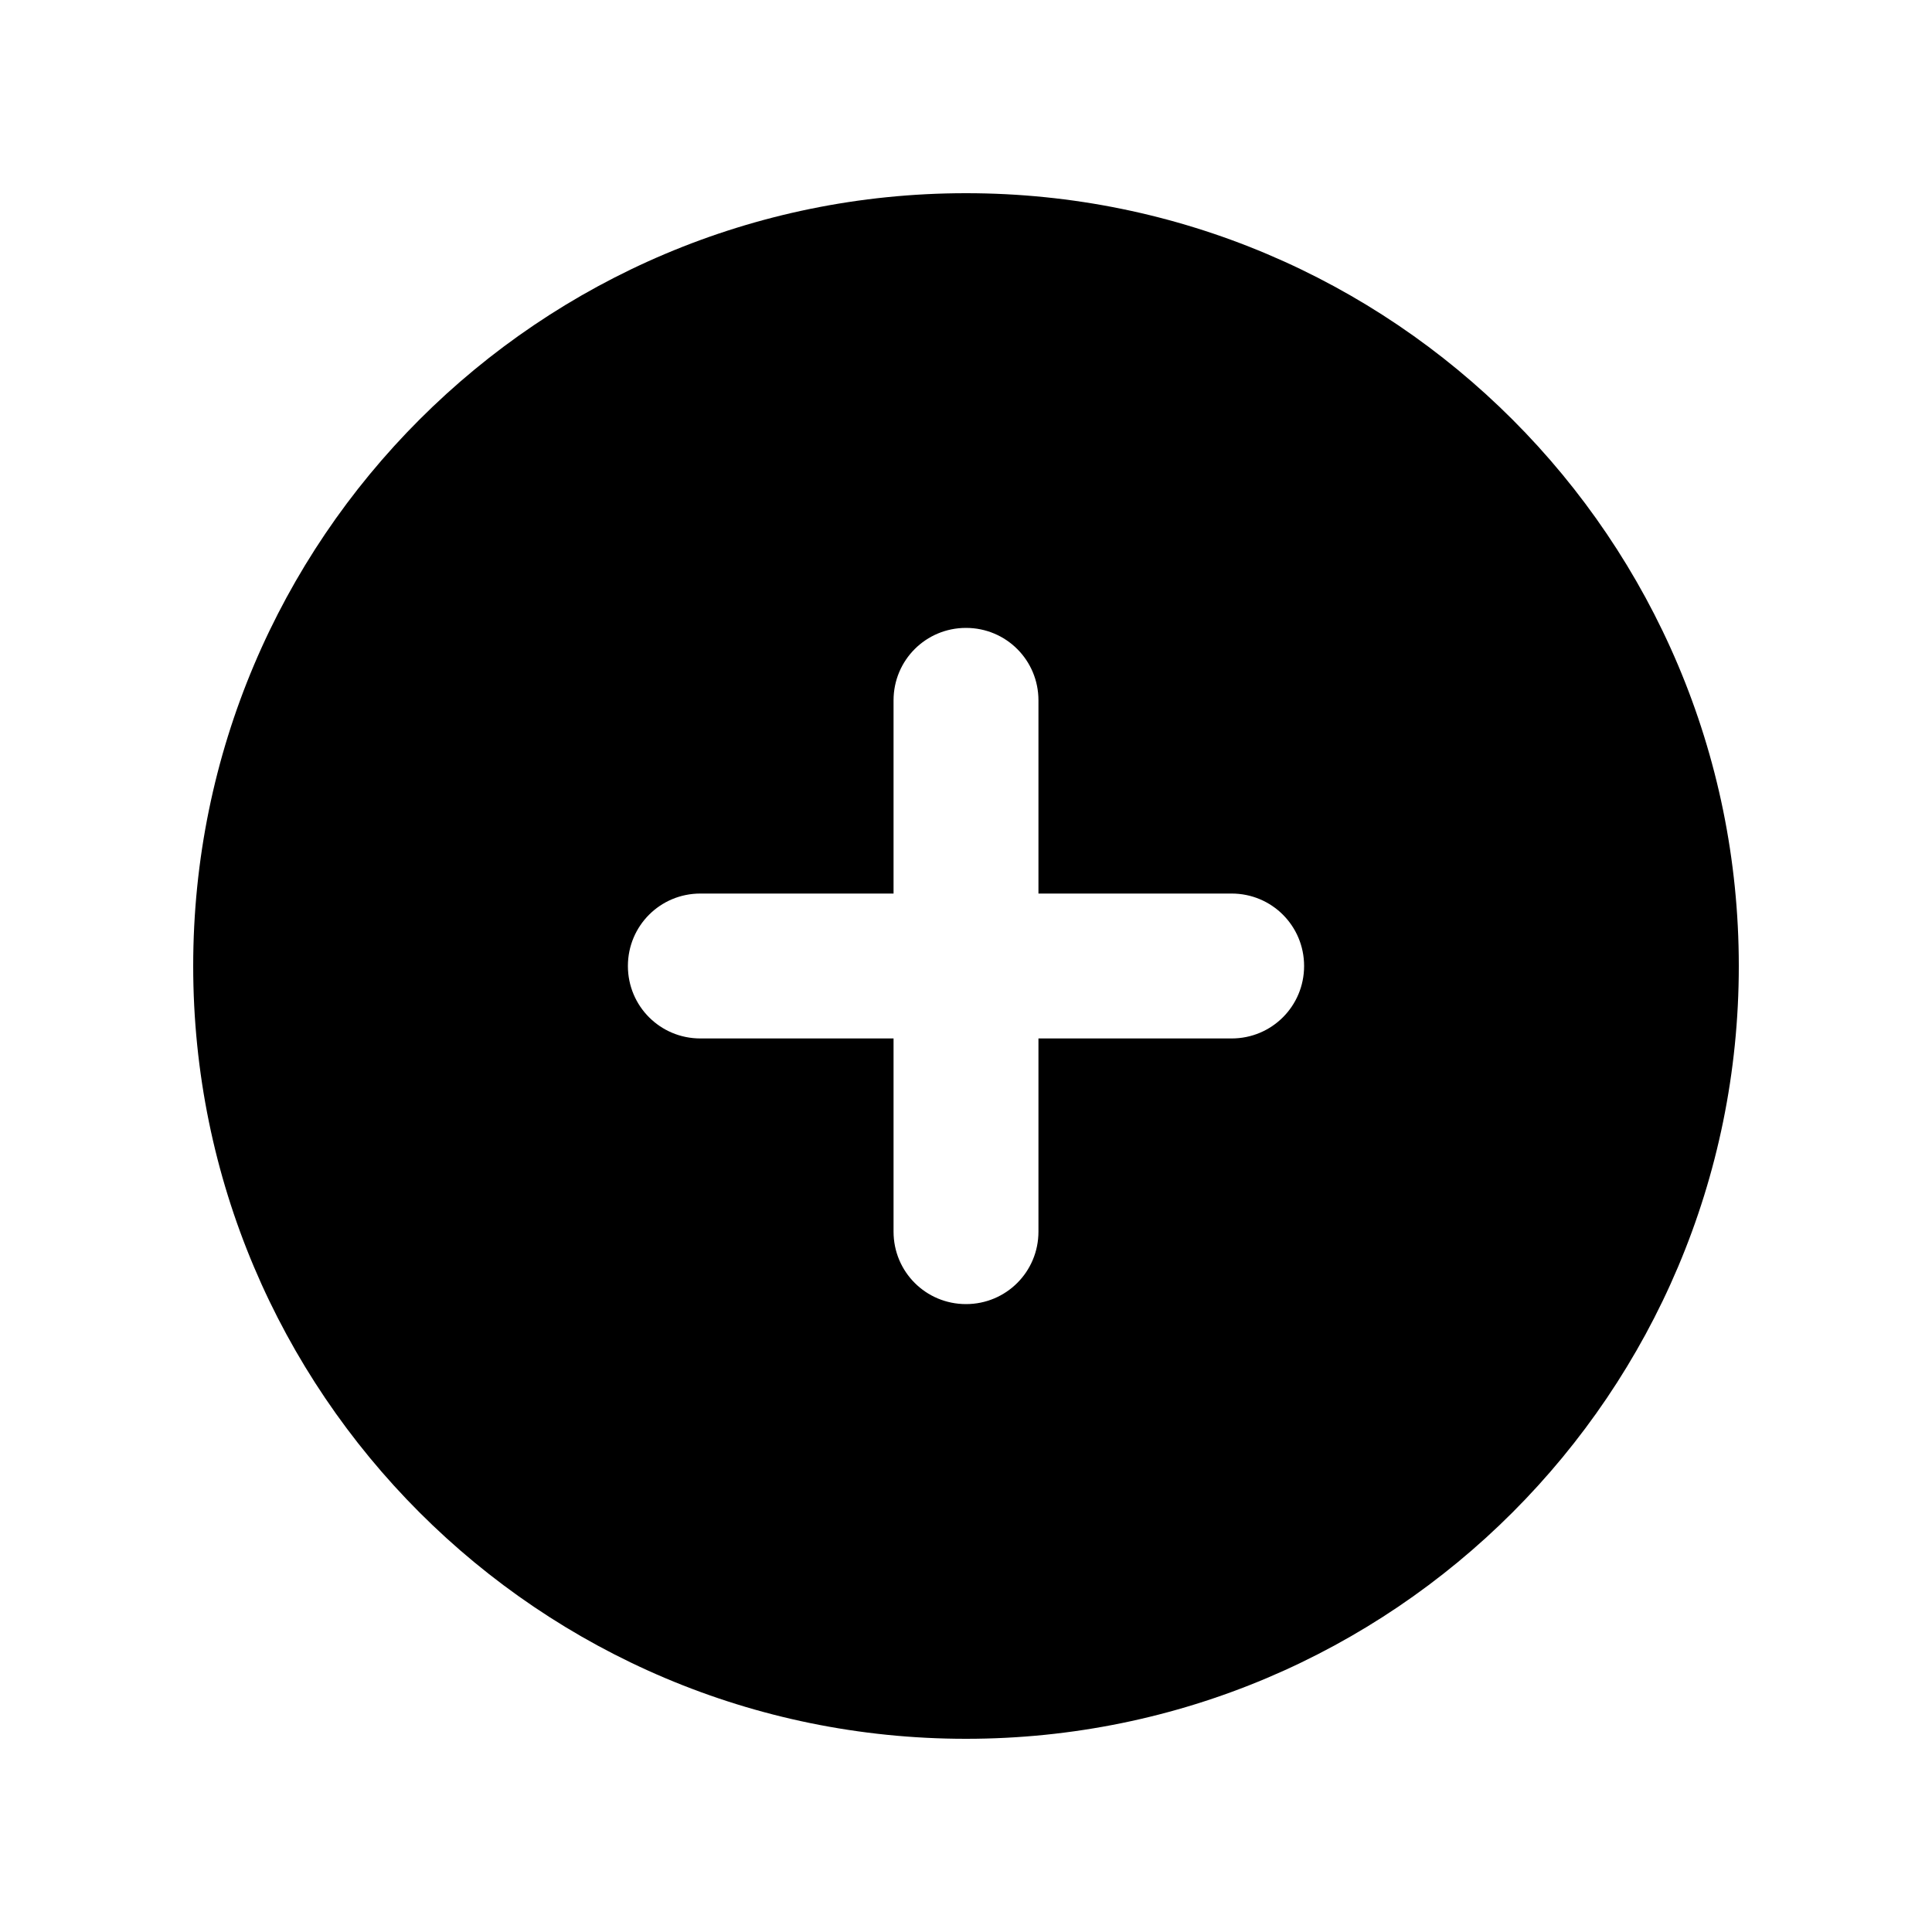
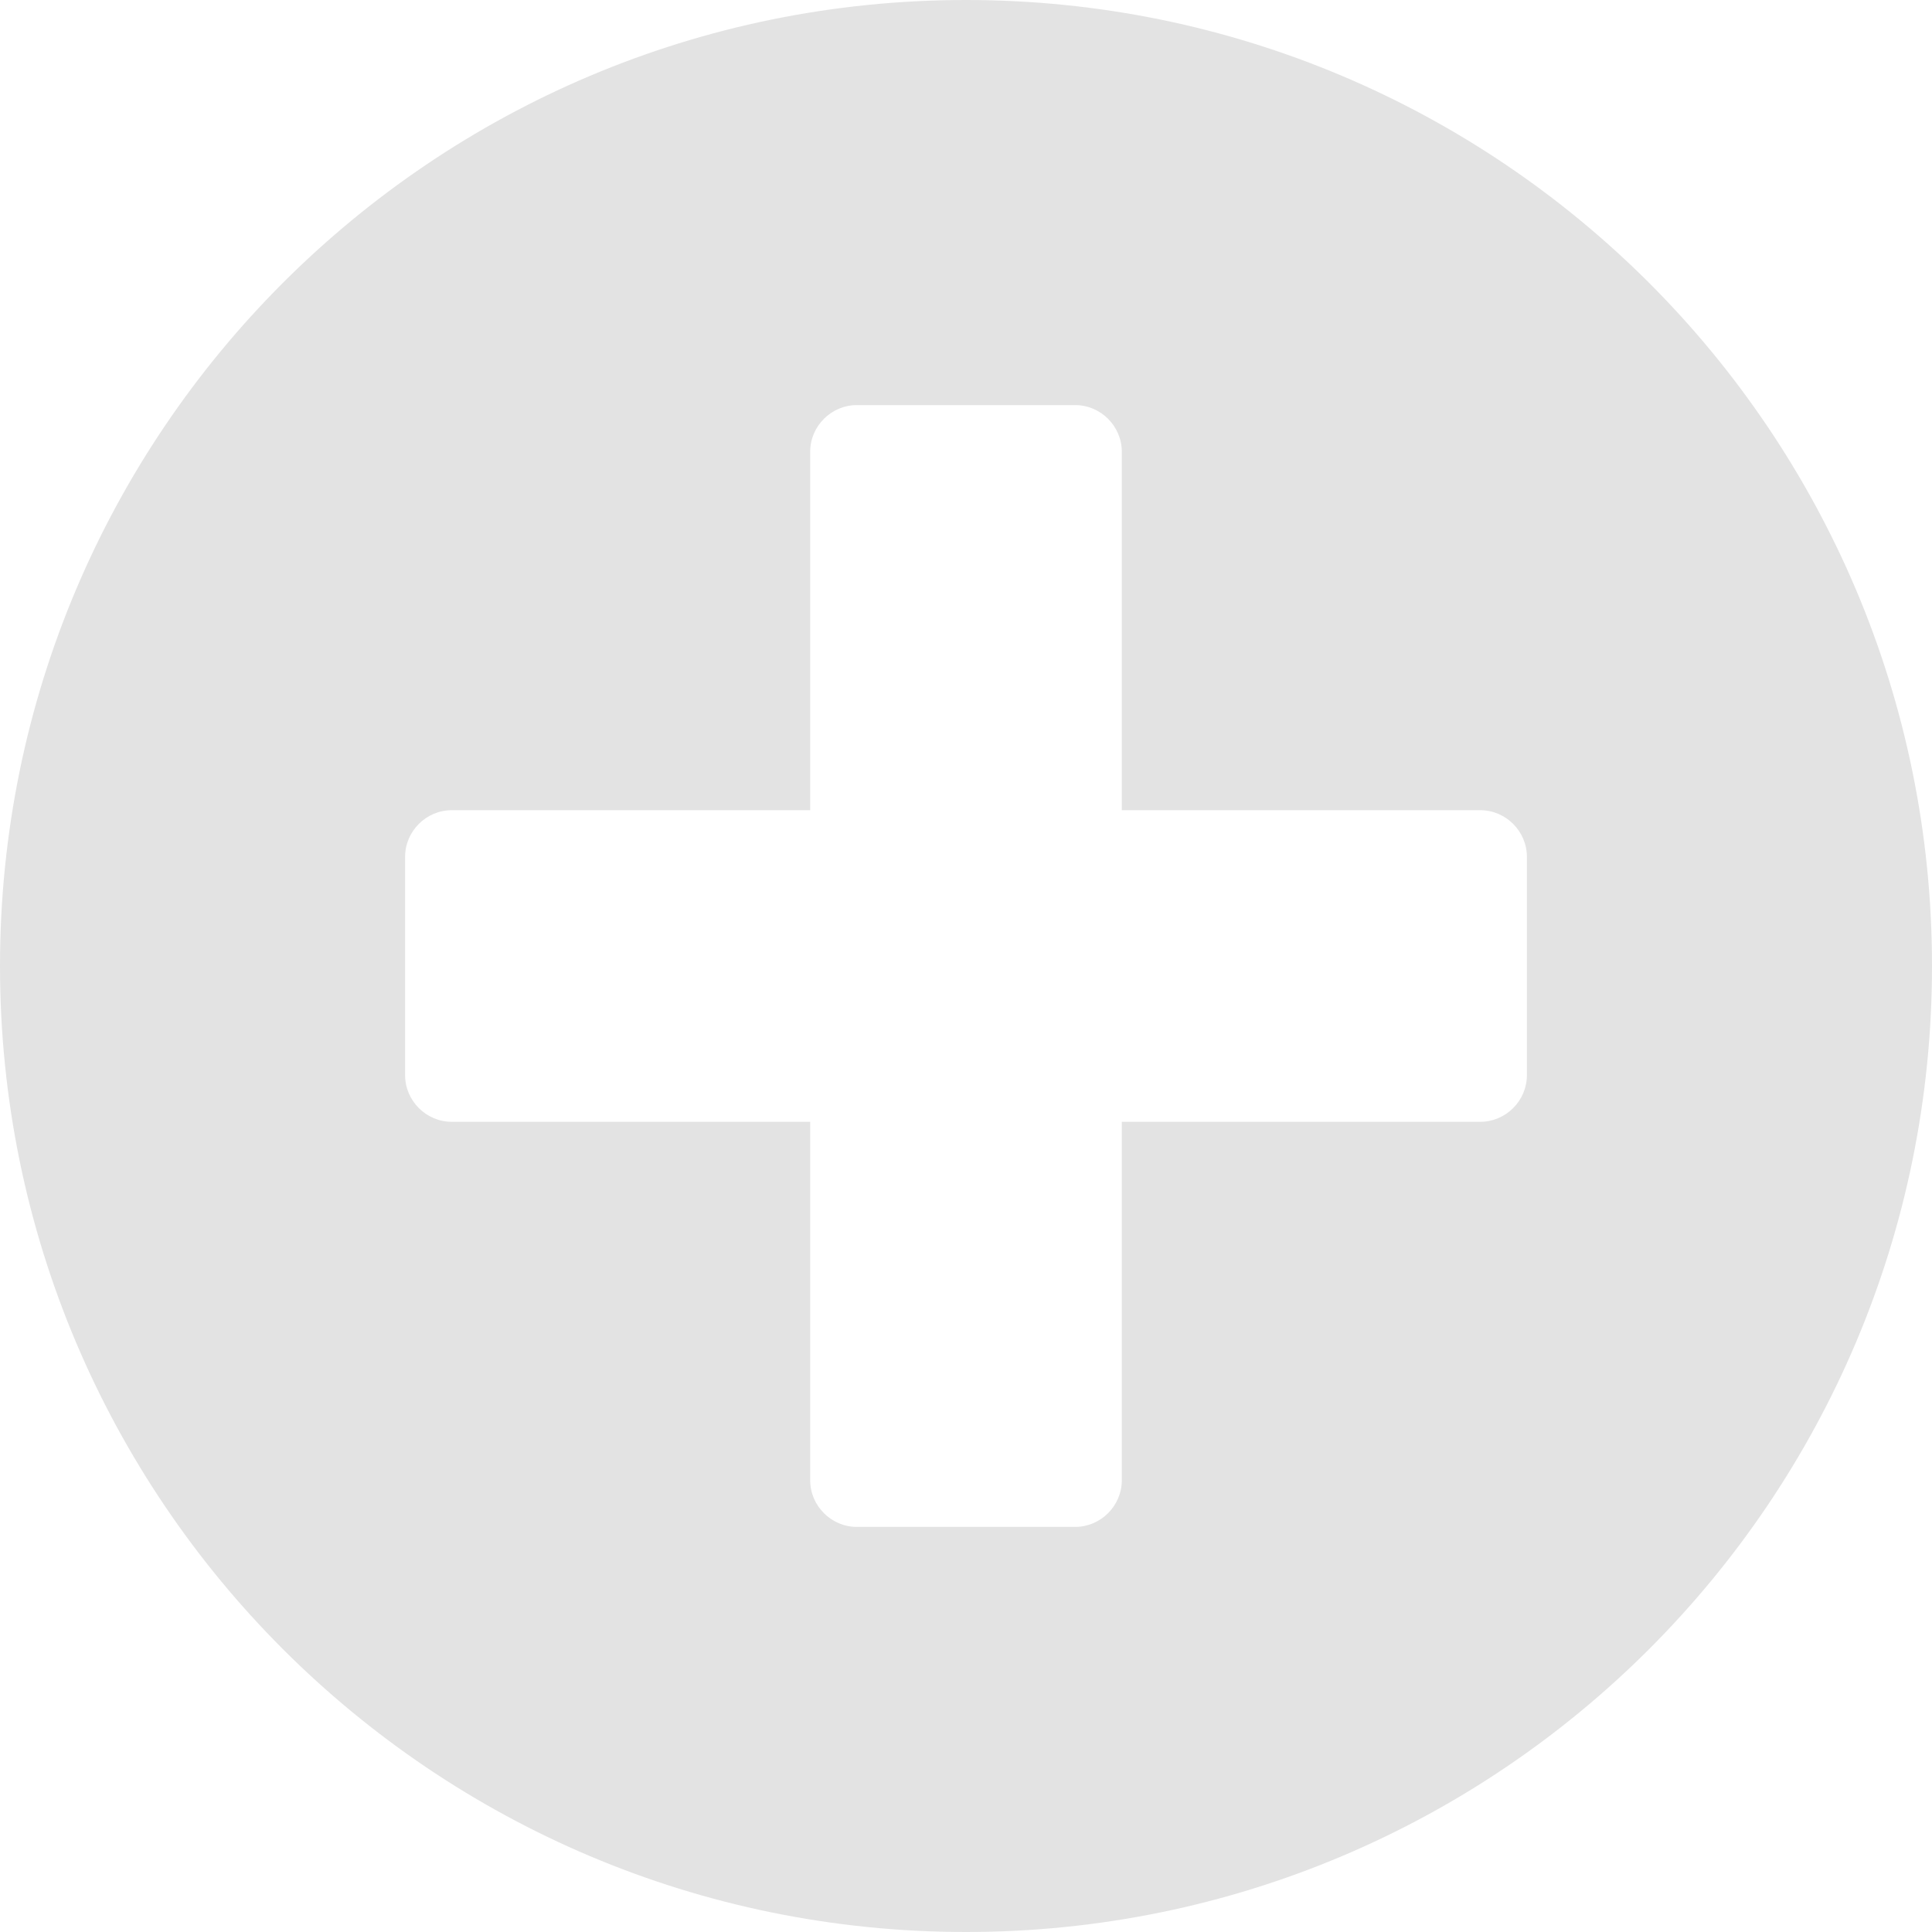
- <svg xmlns="http://www.w3.org/2000/svg" viewBox="0 0 640 640">
-   <path d="M320 576C461.4 576 576 461.4 576 320C576 178.6 461.4 64 320 64C178.6 64 64 178.6 64 320C64 461.4 178.6 576 320 576zM296 408L296 344L232 344C218.7 344 208 333.3 208 320C208 306.7 218.7 296 232 296L296 296L296 232C296 218.7 306.7 208 320 208C333.3 208 344 218.7 344 232L344 296L408 296C421.3 296 432 306.7 432 320C432 333.3 421.3 344 408 344L344 344L344 408C344 421.3 333.3 432 320 432C306.7 432 296 421.3 296 408z" />
+ <svg xmlns="http://www.w3.org/2000/svg" width="46" height="46" viewBox="0 0 46 46" fill="none">
+   <path d="M23 0C10.294 0 0 10.294 0 23C0 35.706 10.294 46 23 46C35.706 46 46 35.706 46 23C46 10.294 35.706 0 23 0ZM36.355 25.597C36.355 26.209 35.854 26.71 35.242 26.71H26.71V35.242C26.71 35.854 26.209 36.355 25.597 36.355H20.403C19.791 36.355 19.29 35.854 19.29 35.242V26.71H10.758C10.146 26.71 9.645 26.209 9.645 25.597V20.403C9.645 19.791 10.146 19.29 10.758 19.29H19.29V10.758C19.29 10.146 19.791 9.645 20.403 9.645H25.597C26.209 9.645 26.71 10.146 26.71 10.758V19.29H35.242C35.854 19.29 36.355 19.791 36.355 20.403V25.597Z" fill="#E3E3E3" />
</svg>
